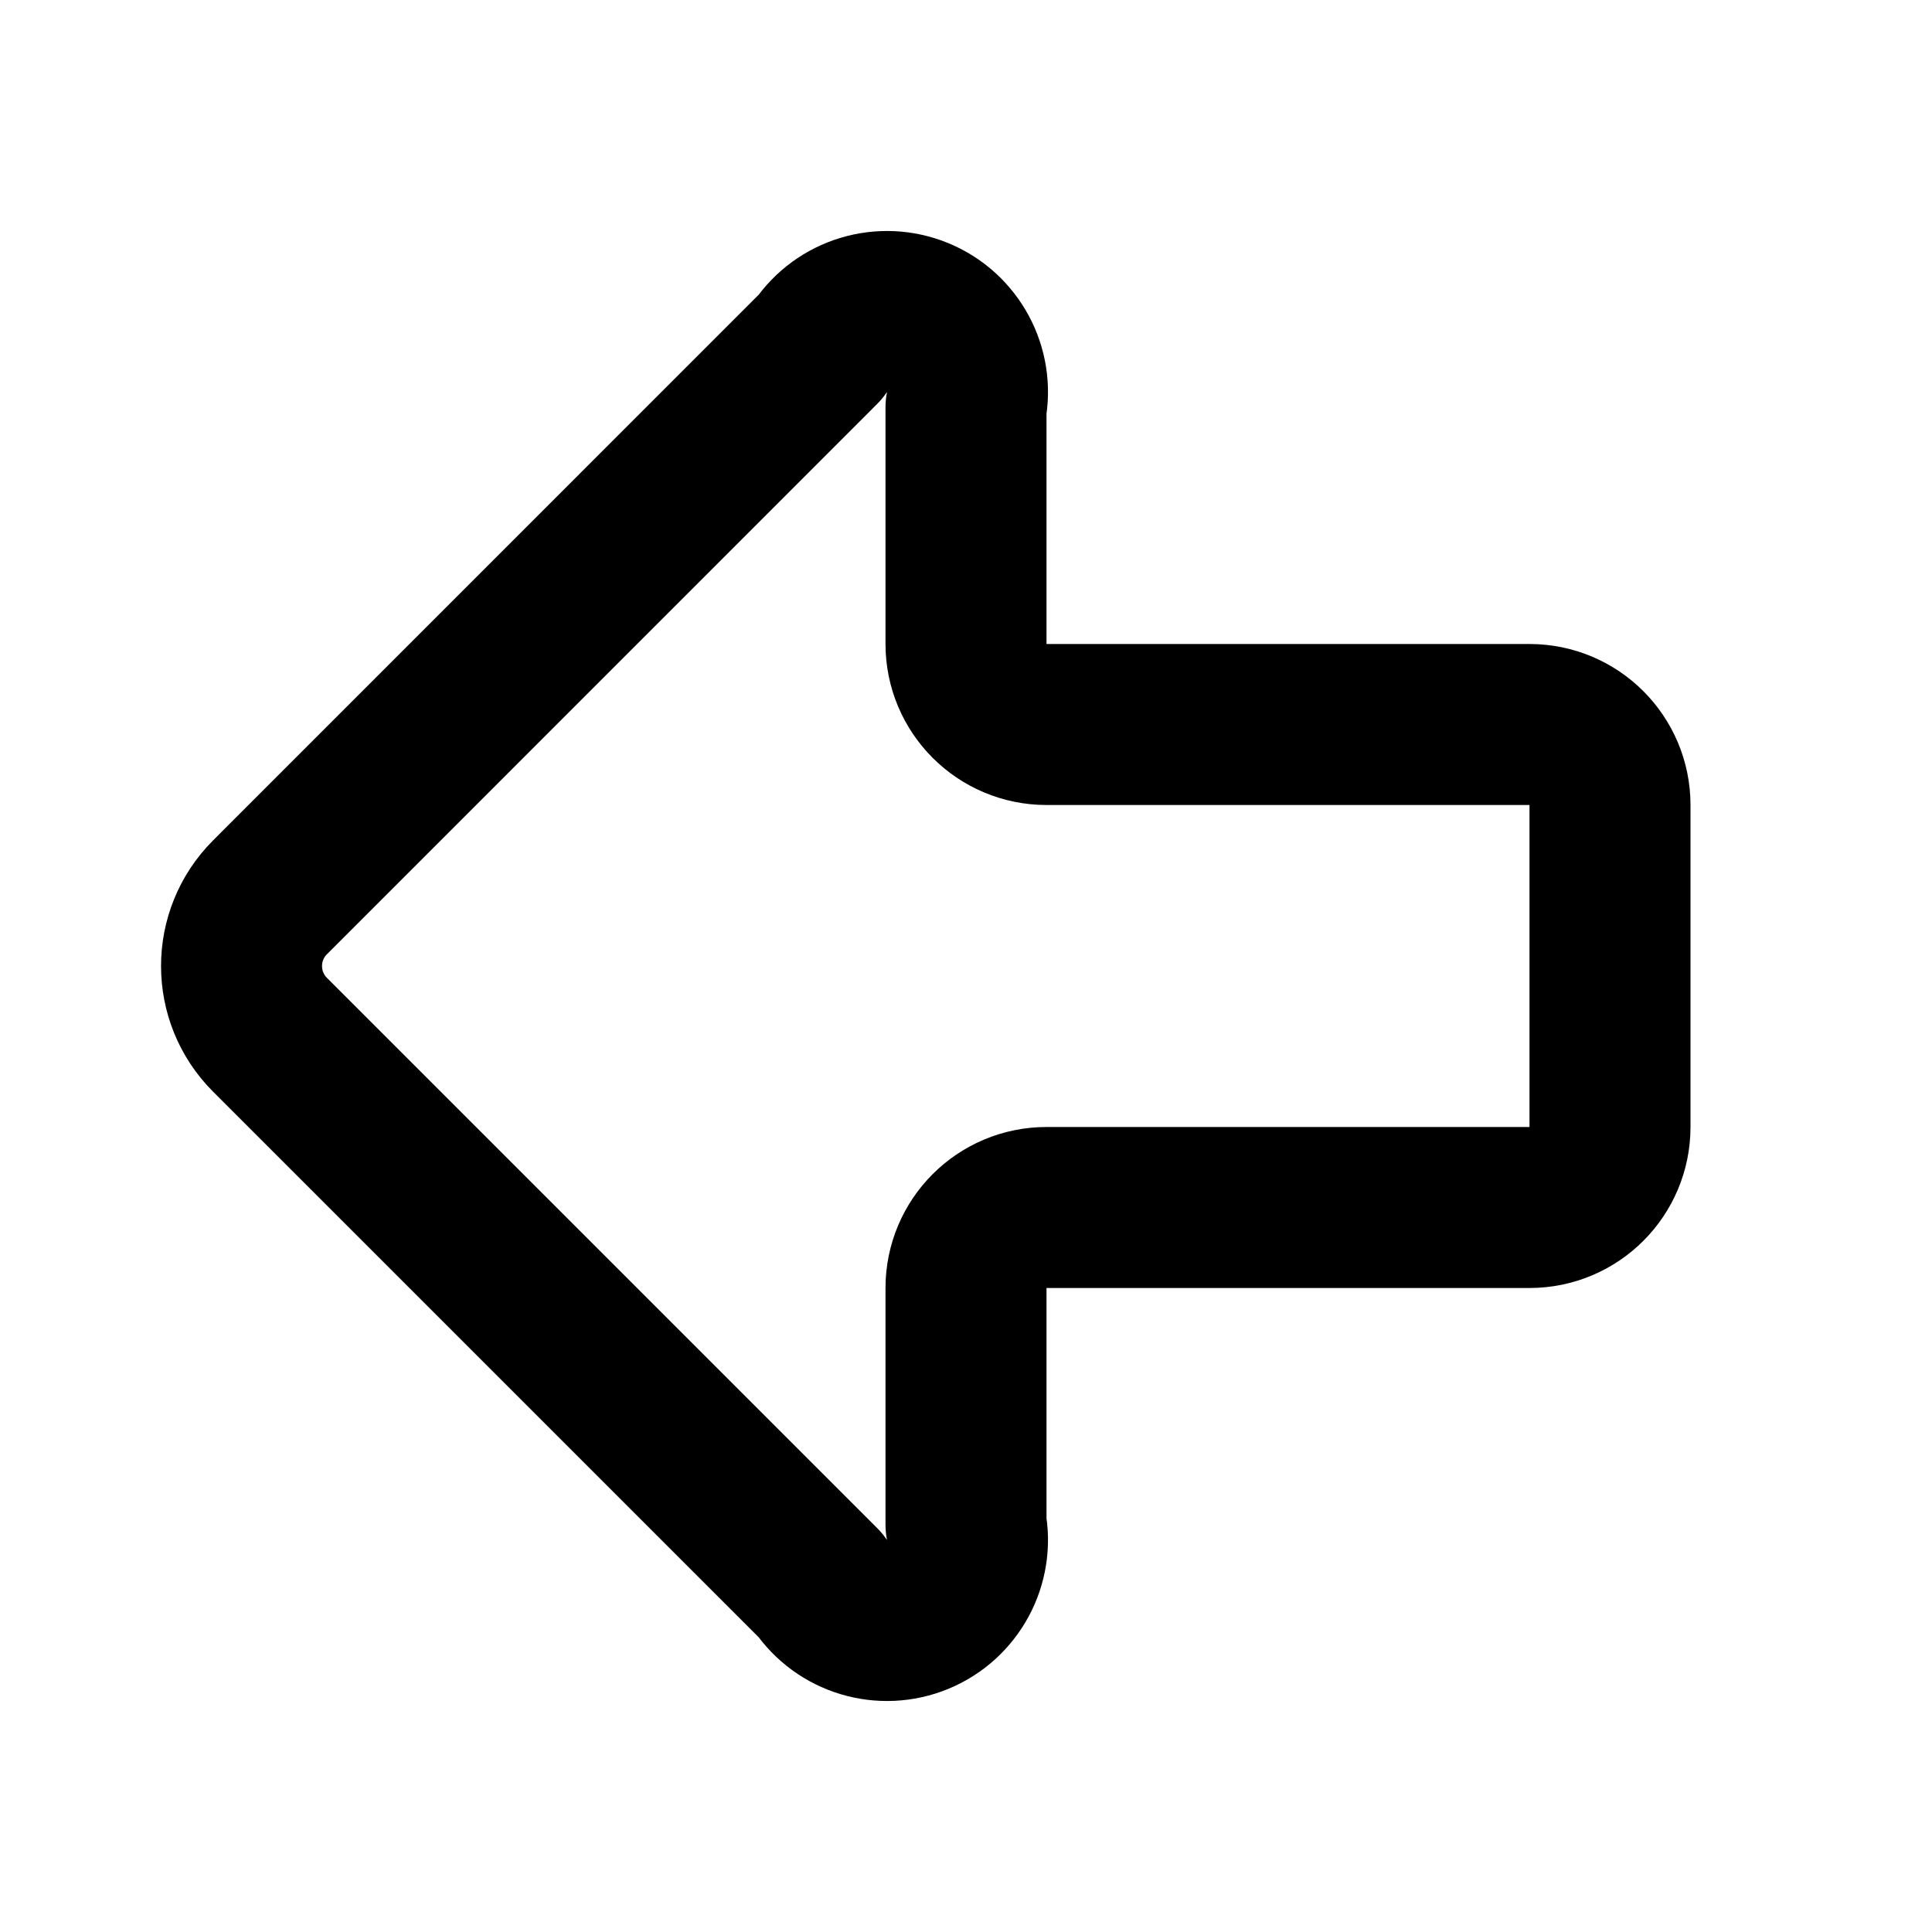
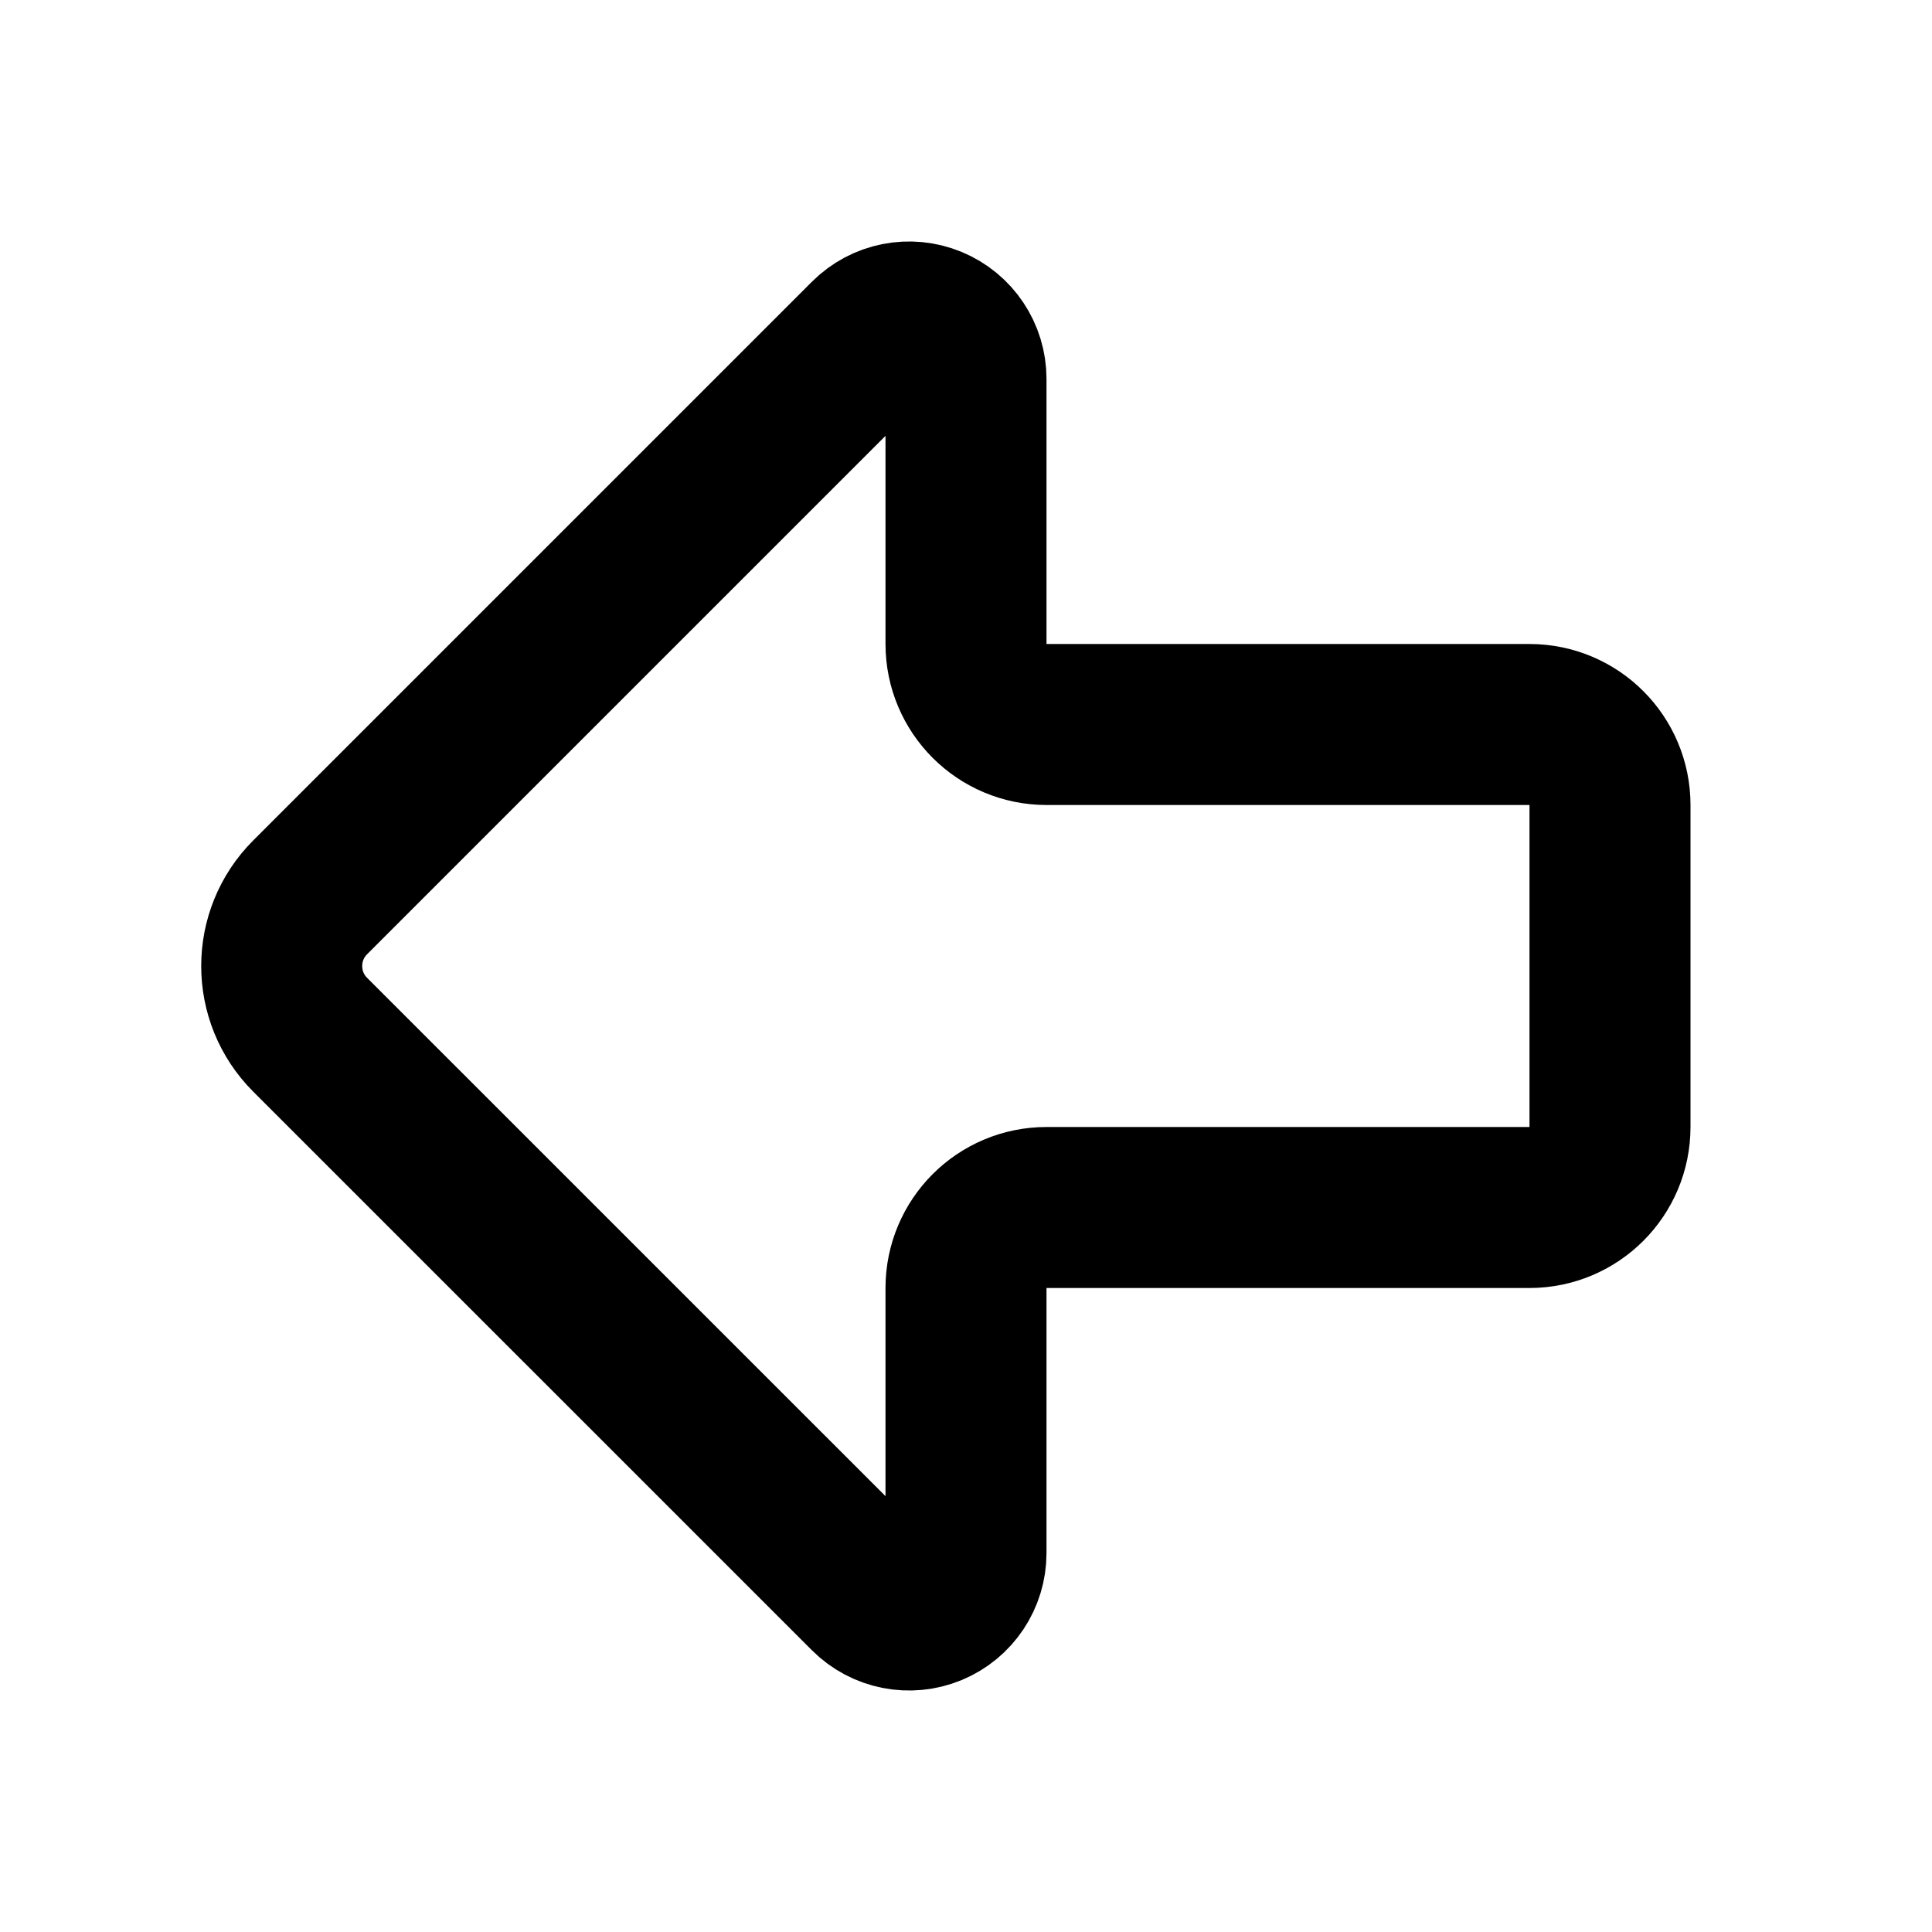
<svg xmlns="http://www.w3.org/2000/svg" viewBox="0 0 24 24" fill="none" stroke="currentColor" stroke-width="2" stroke-linecap="round" stroke-linejoin="round">
-   <path d="M13 9a1 1 0 0 1-1-1V5.061a1 1 0 0 0-1.811-.75l-6.835 6.836a1.207 1.207 0 0 0 0 1.707l6.835 6.835a1 1 0 0 0 1.811-.75V16a1 1 0 0 1 1-1h6a1 1 0 0 0 1-1v-4a1 1 0 0 0-1-1z" />
+   <path d="M10.793 19.793a.707.707 0 0 0 1.207-.5V16a1 1 0 0 1 1-1h6a1 1 0 0 0 1-1v-4a1 1 0 0 0-1-1h-6a1 1 0 0 1-1-1V4.707a.707.707 0 0 0-1.207-.5l-6.94 6.94a1.207 1.207 0 0 0 0 1.707z" />
</svg>
